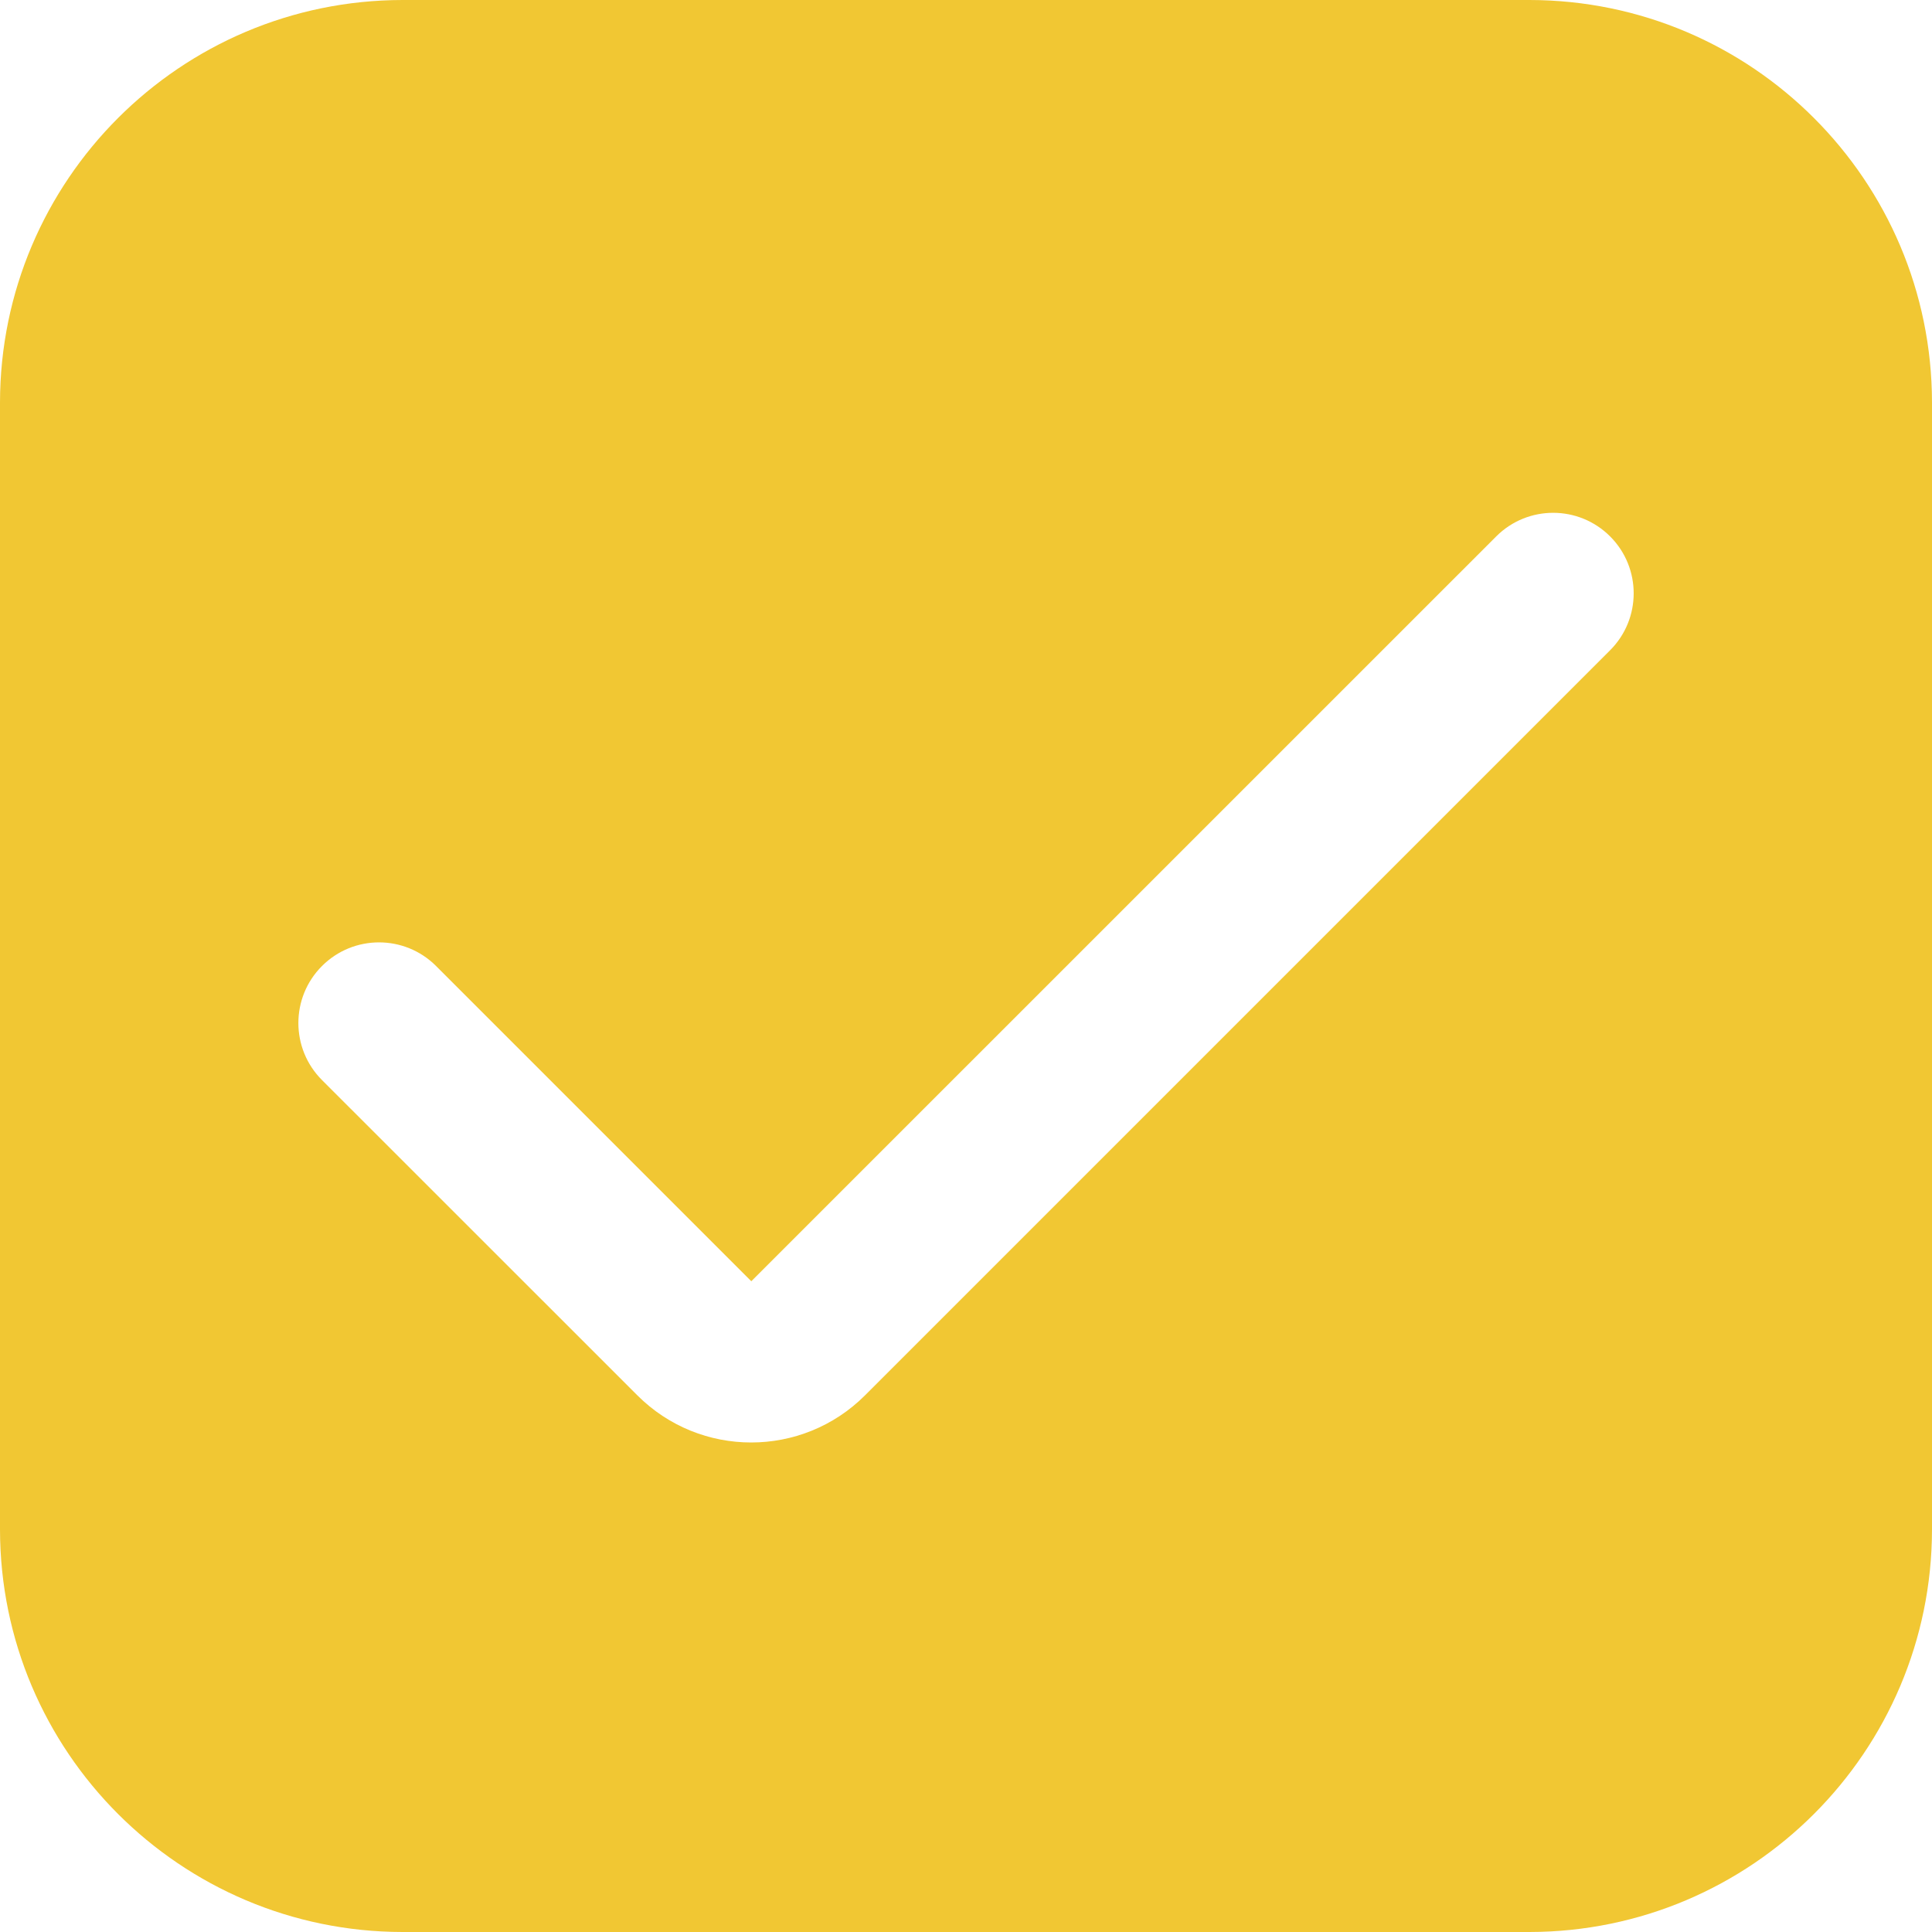
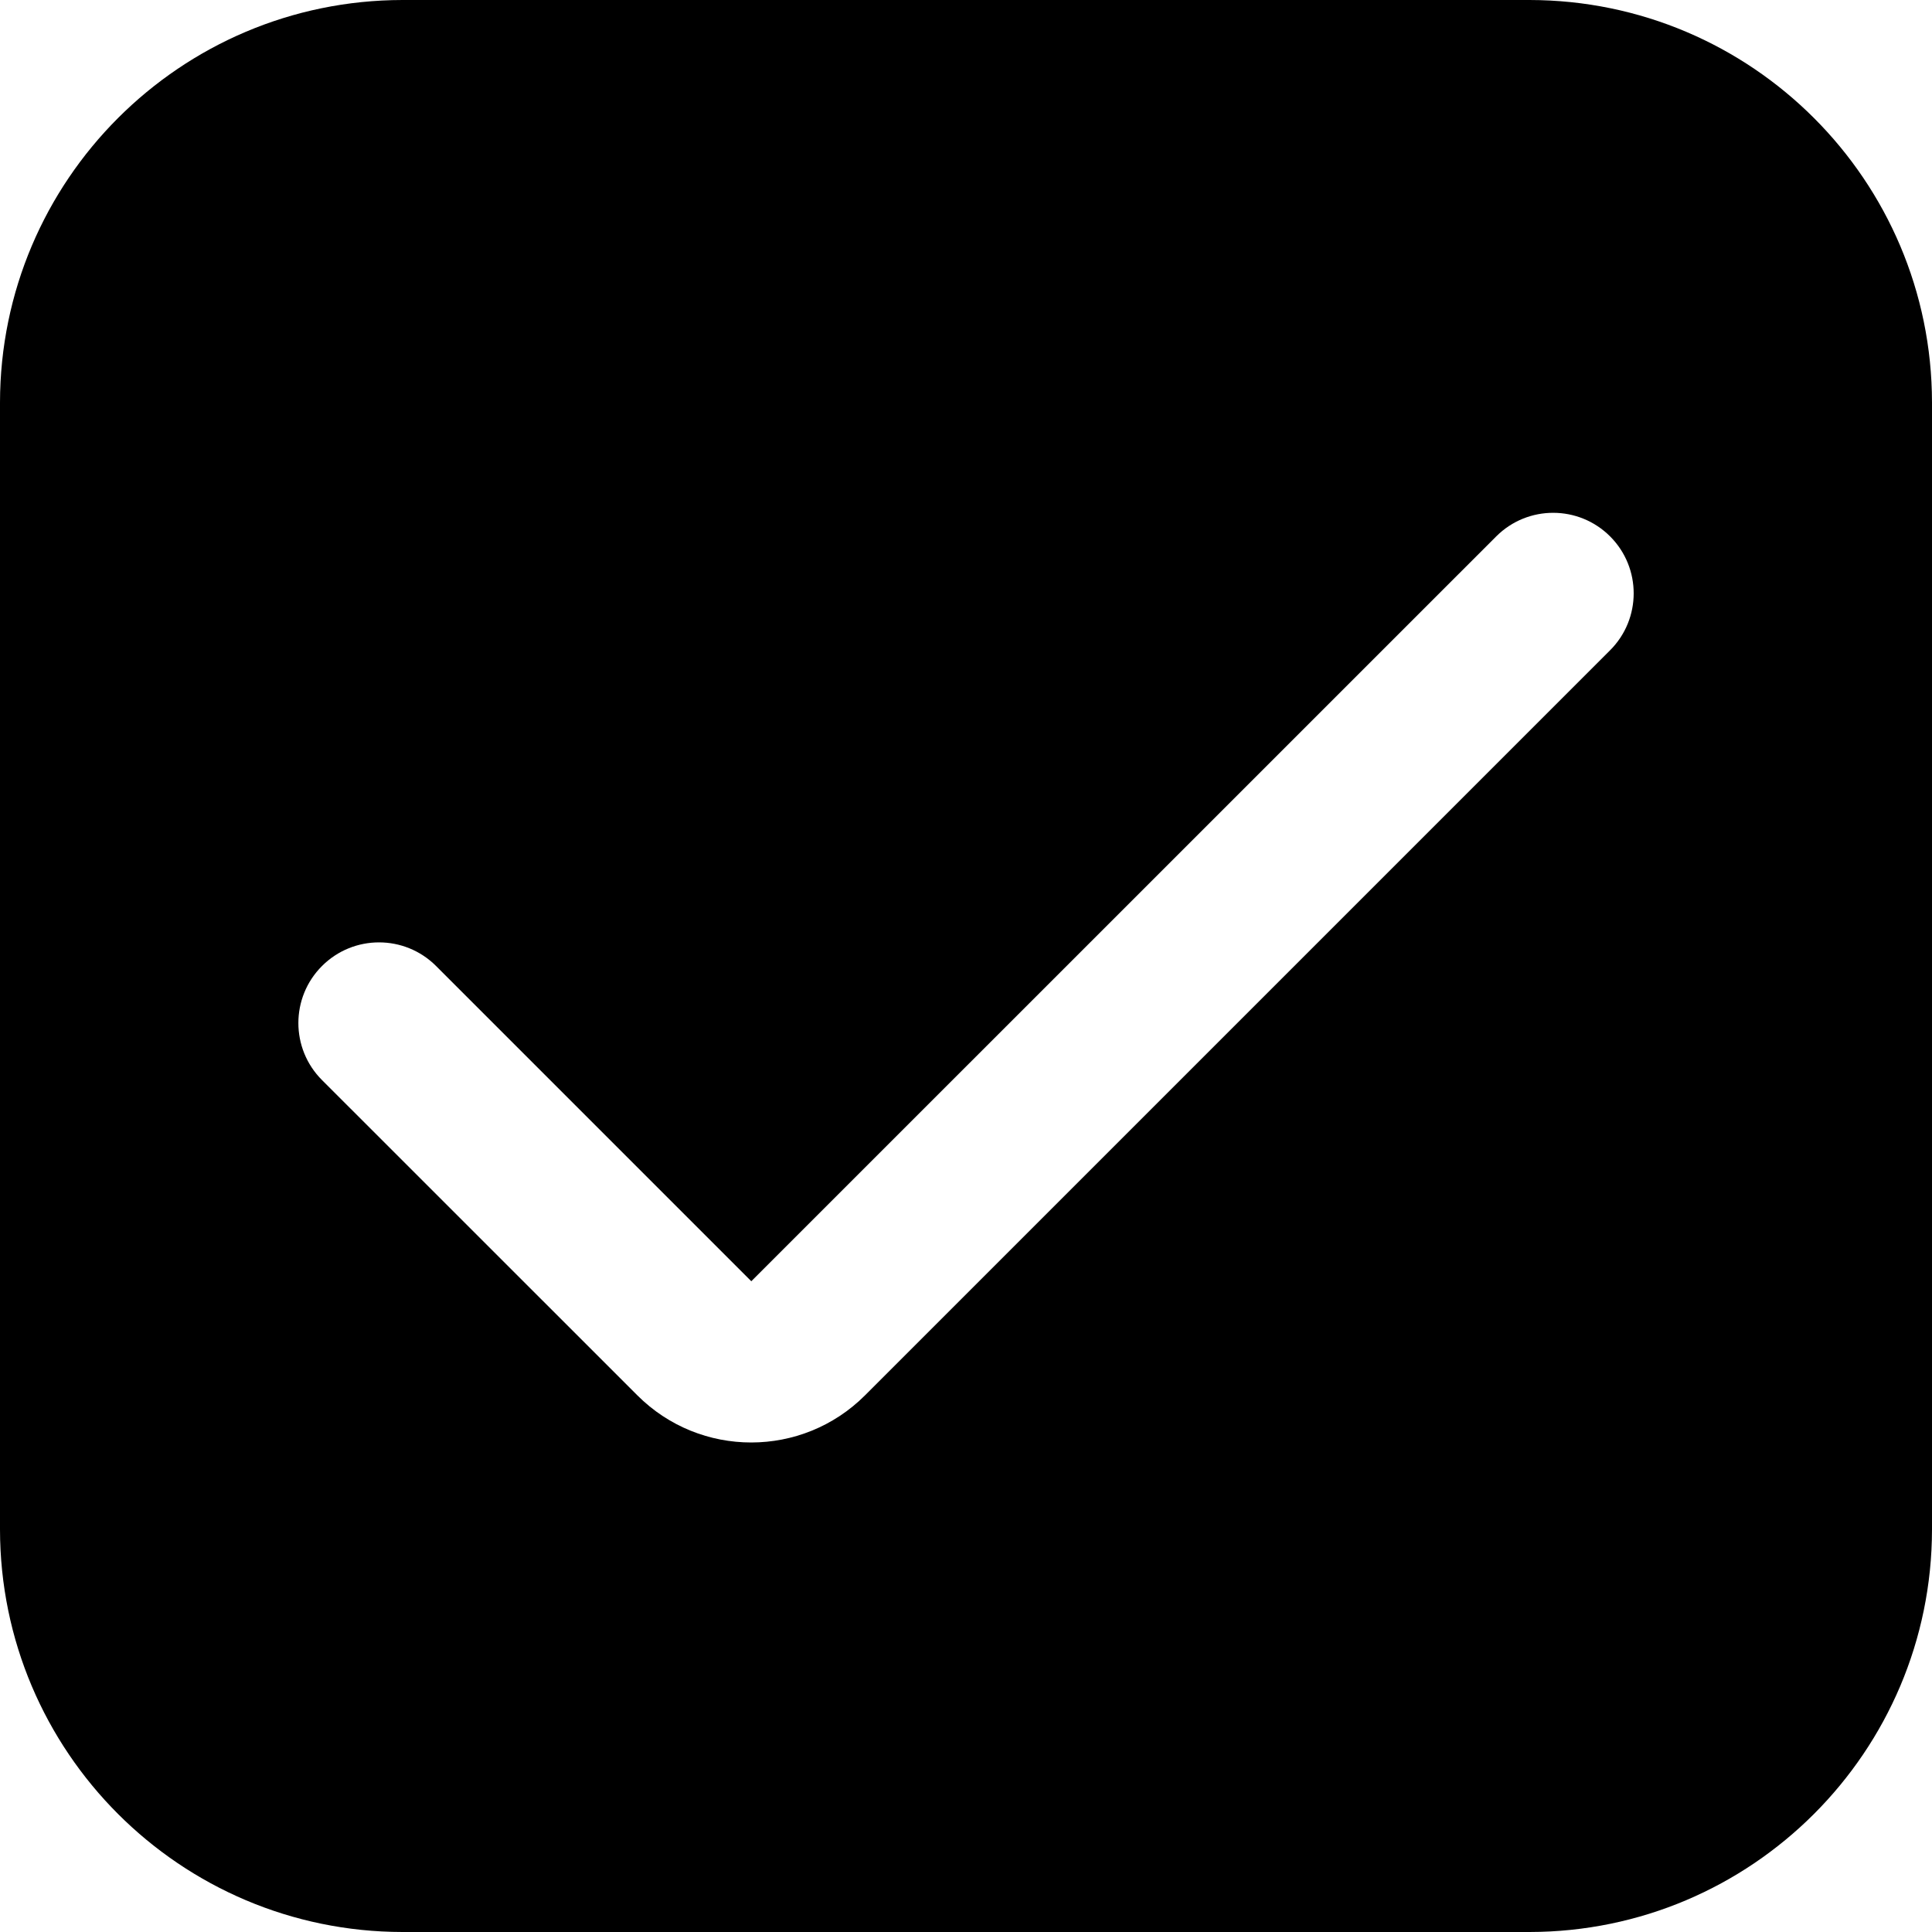
<svg xmlns="http://www.w3.org/2000/svg" version="1.1" id="Capa_1" x="0px" y="0px" viewBox="0 0 512 512" style="enable-background:new 0 0 512 512;" xml:space="preserve" width="512" height="512">
  <g>
-     <path d="M405.333,0H106.667C47.786,0.071,0.071,47.786,0,106.667v298.667C0.071,464.214,47.786,511.93,106.667,512h298.667   C464.214,511.93,511.93,464.214,512,405.333V106.667C511.93,47.786,464.214,0.071,405.333,0z M426.667,172.352L229.248,369.771   c-16.659,16.666-43.674,16.671-60.34,0.012c-0.004-0.004-0.008-0.008-0.012-0.012l-83.563-83.541   c-8.348-8.348-8.348-21.882,0-30.229s21.882-8.348,30.229,0l83.541,83.541l197.44-197.419c8.348-8.318,21.858-8.294,30.176,0.053   C435.038,150.524,435.014,164.034,426.667,172.352z" fill="#F1C733" stroke-width="1" />
+     <path d="M405.333,0H106.667C47.786,0.071,0.071,47.786,0,106.667v298.667C0.071,464.214,47.786,511.93,106.667,512h298.667   C464.214,511.93,511.93,464.214,512,405.333V106.667C511.93,47.786,464.214,0.071,405.333,0z M426.667,172.352L229.248,369.771   c-16.659,16.666-43.674,16.671-60.34,0.012c-0.004-0.004-0.008-0.008-0.012-0.012l-83.563-83.541   c-8.348-8.348-8.348-21.882,0-30.229s21.882-8.348,30.229,0l83.541,83.541l197.44-197.419c8.348-8.318,21.858-8.294,30.176,0.053   C435.038,150.524,435.014,164.034,426.667,172.352z" fill="#000000" stroke-width="1" />
  </g>
</svg>
